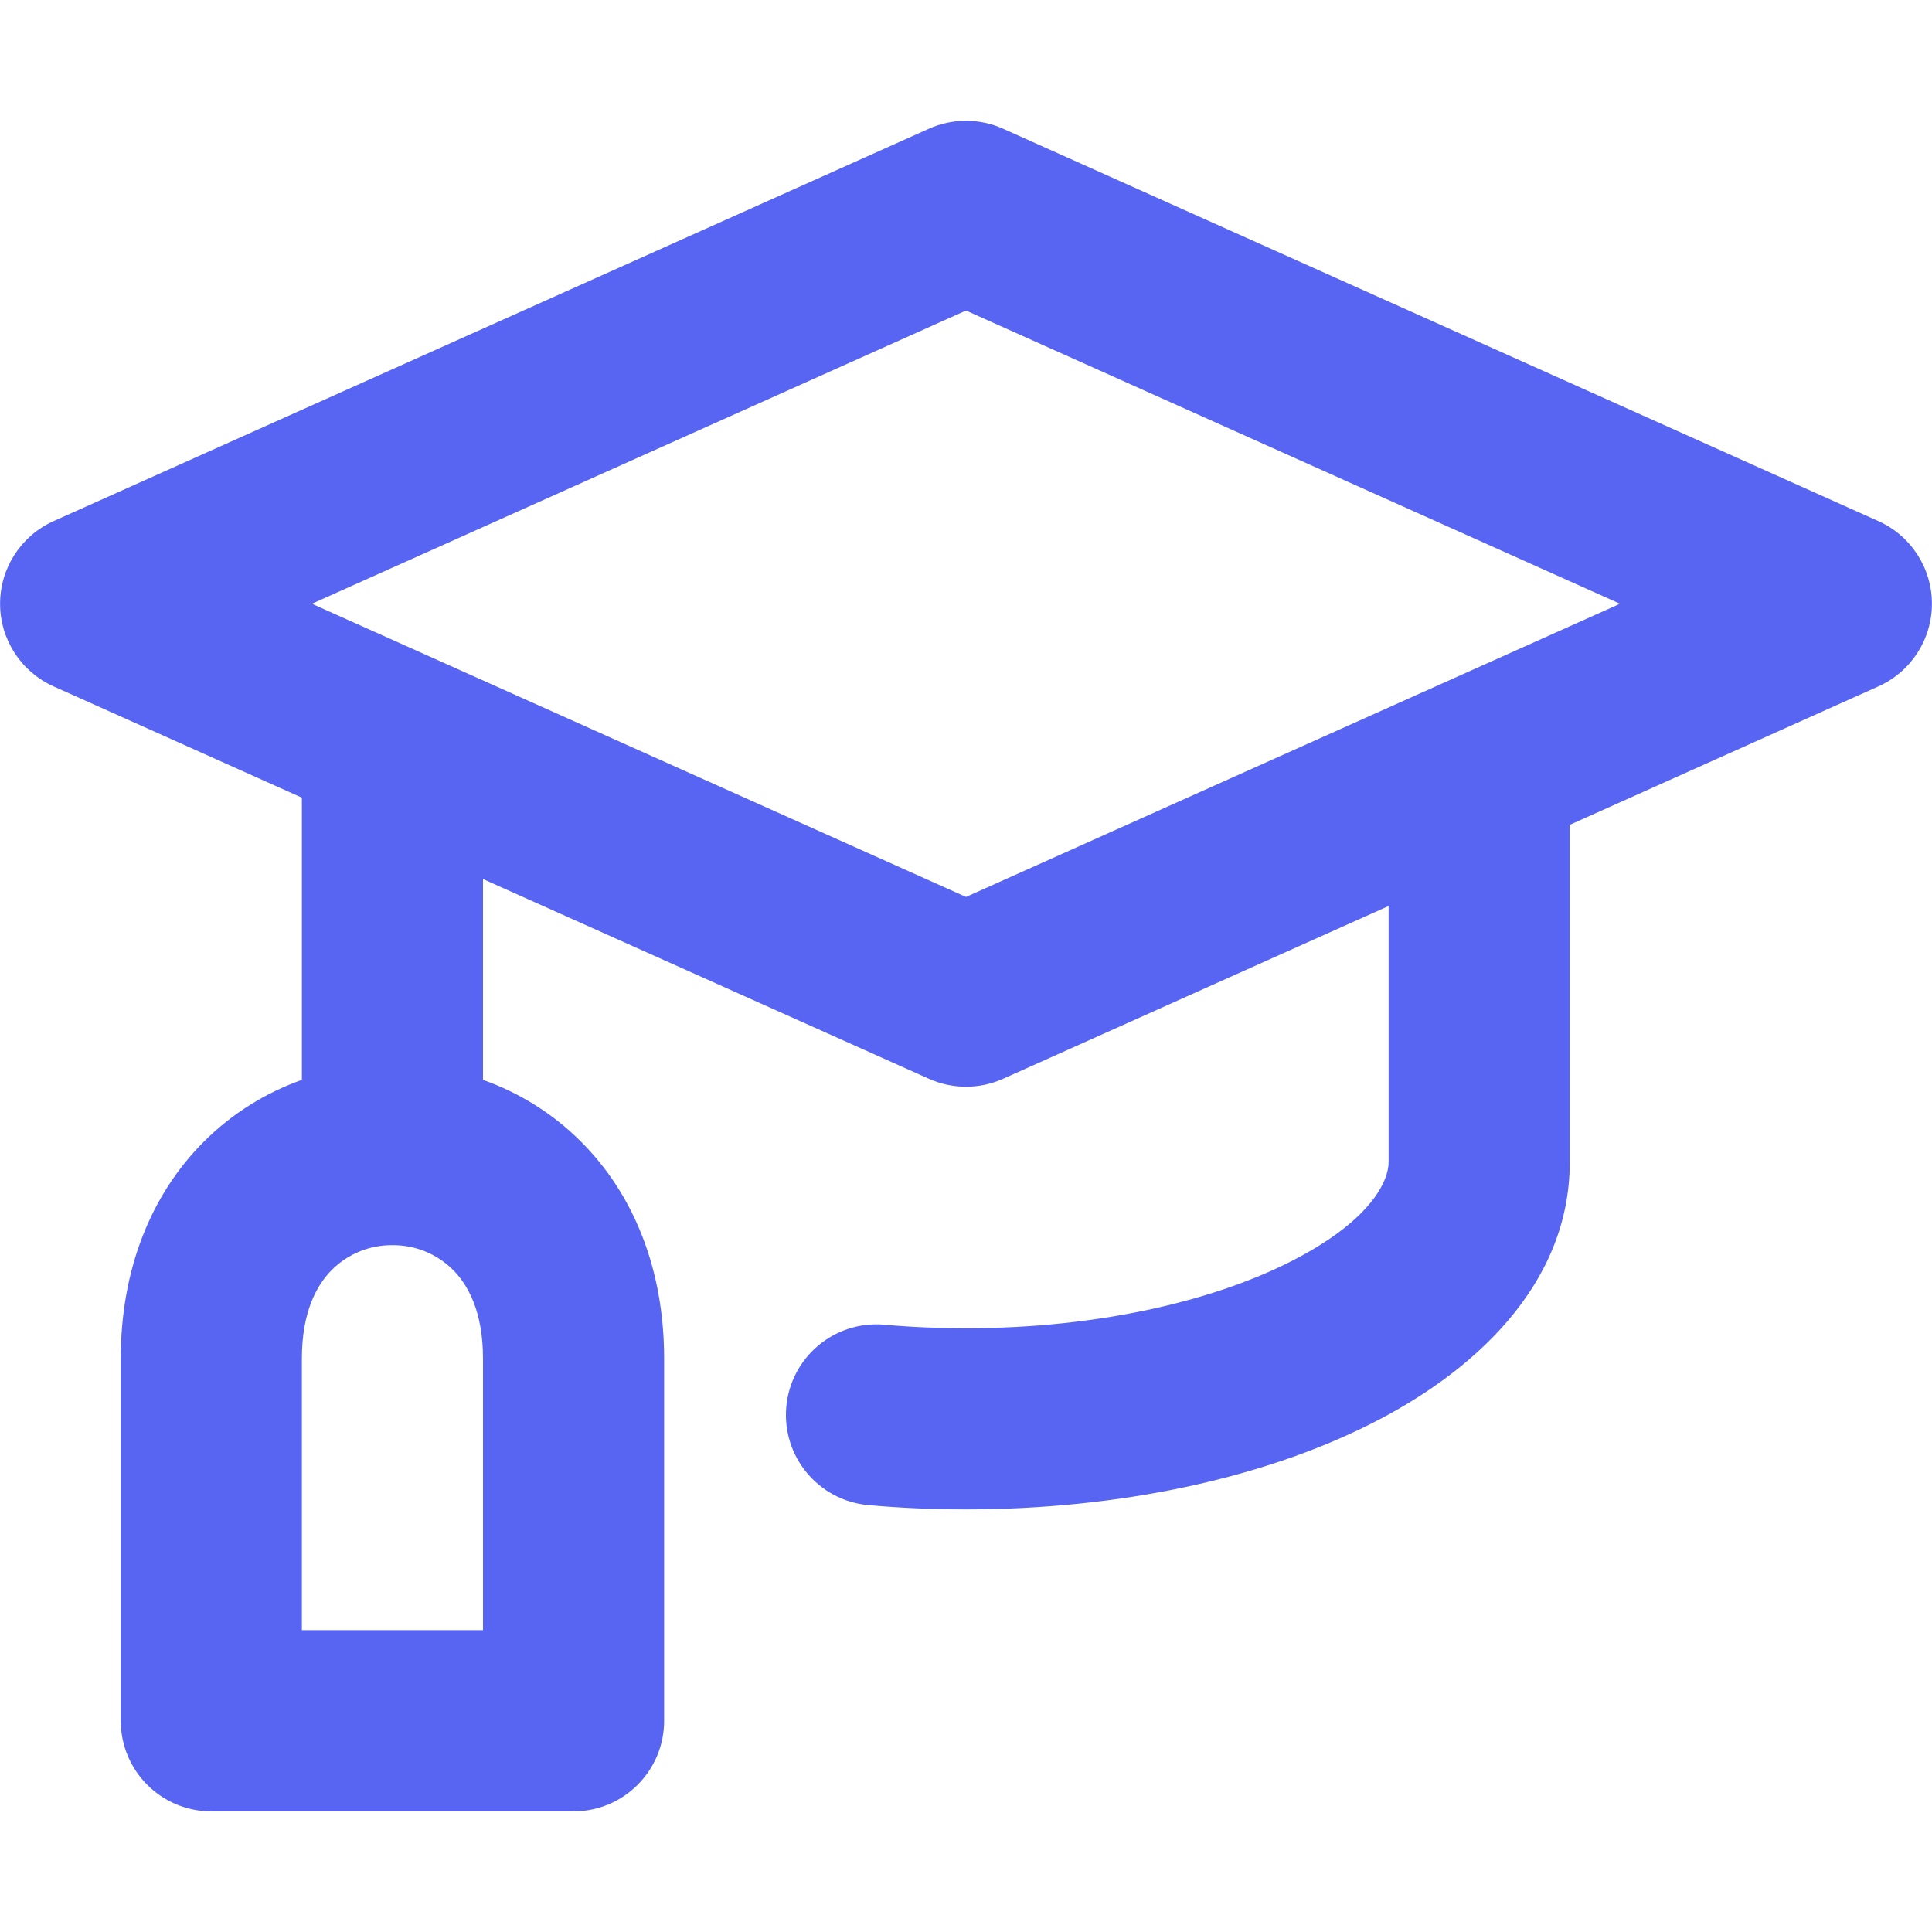
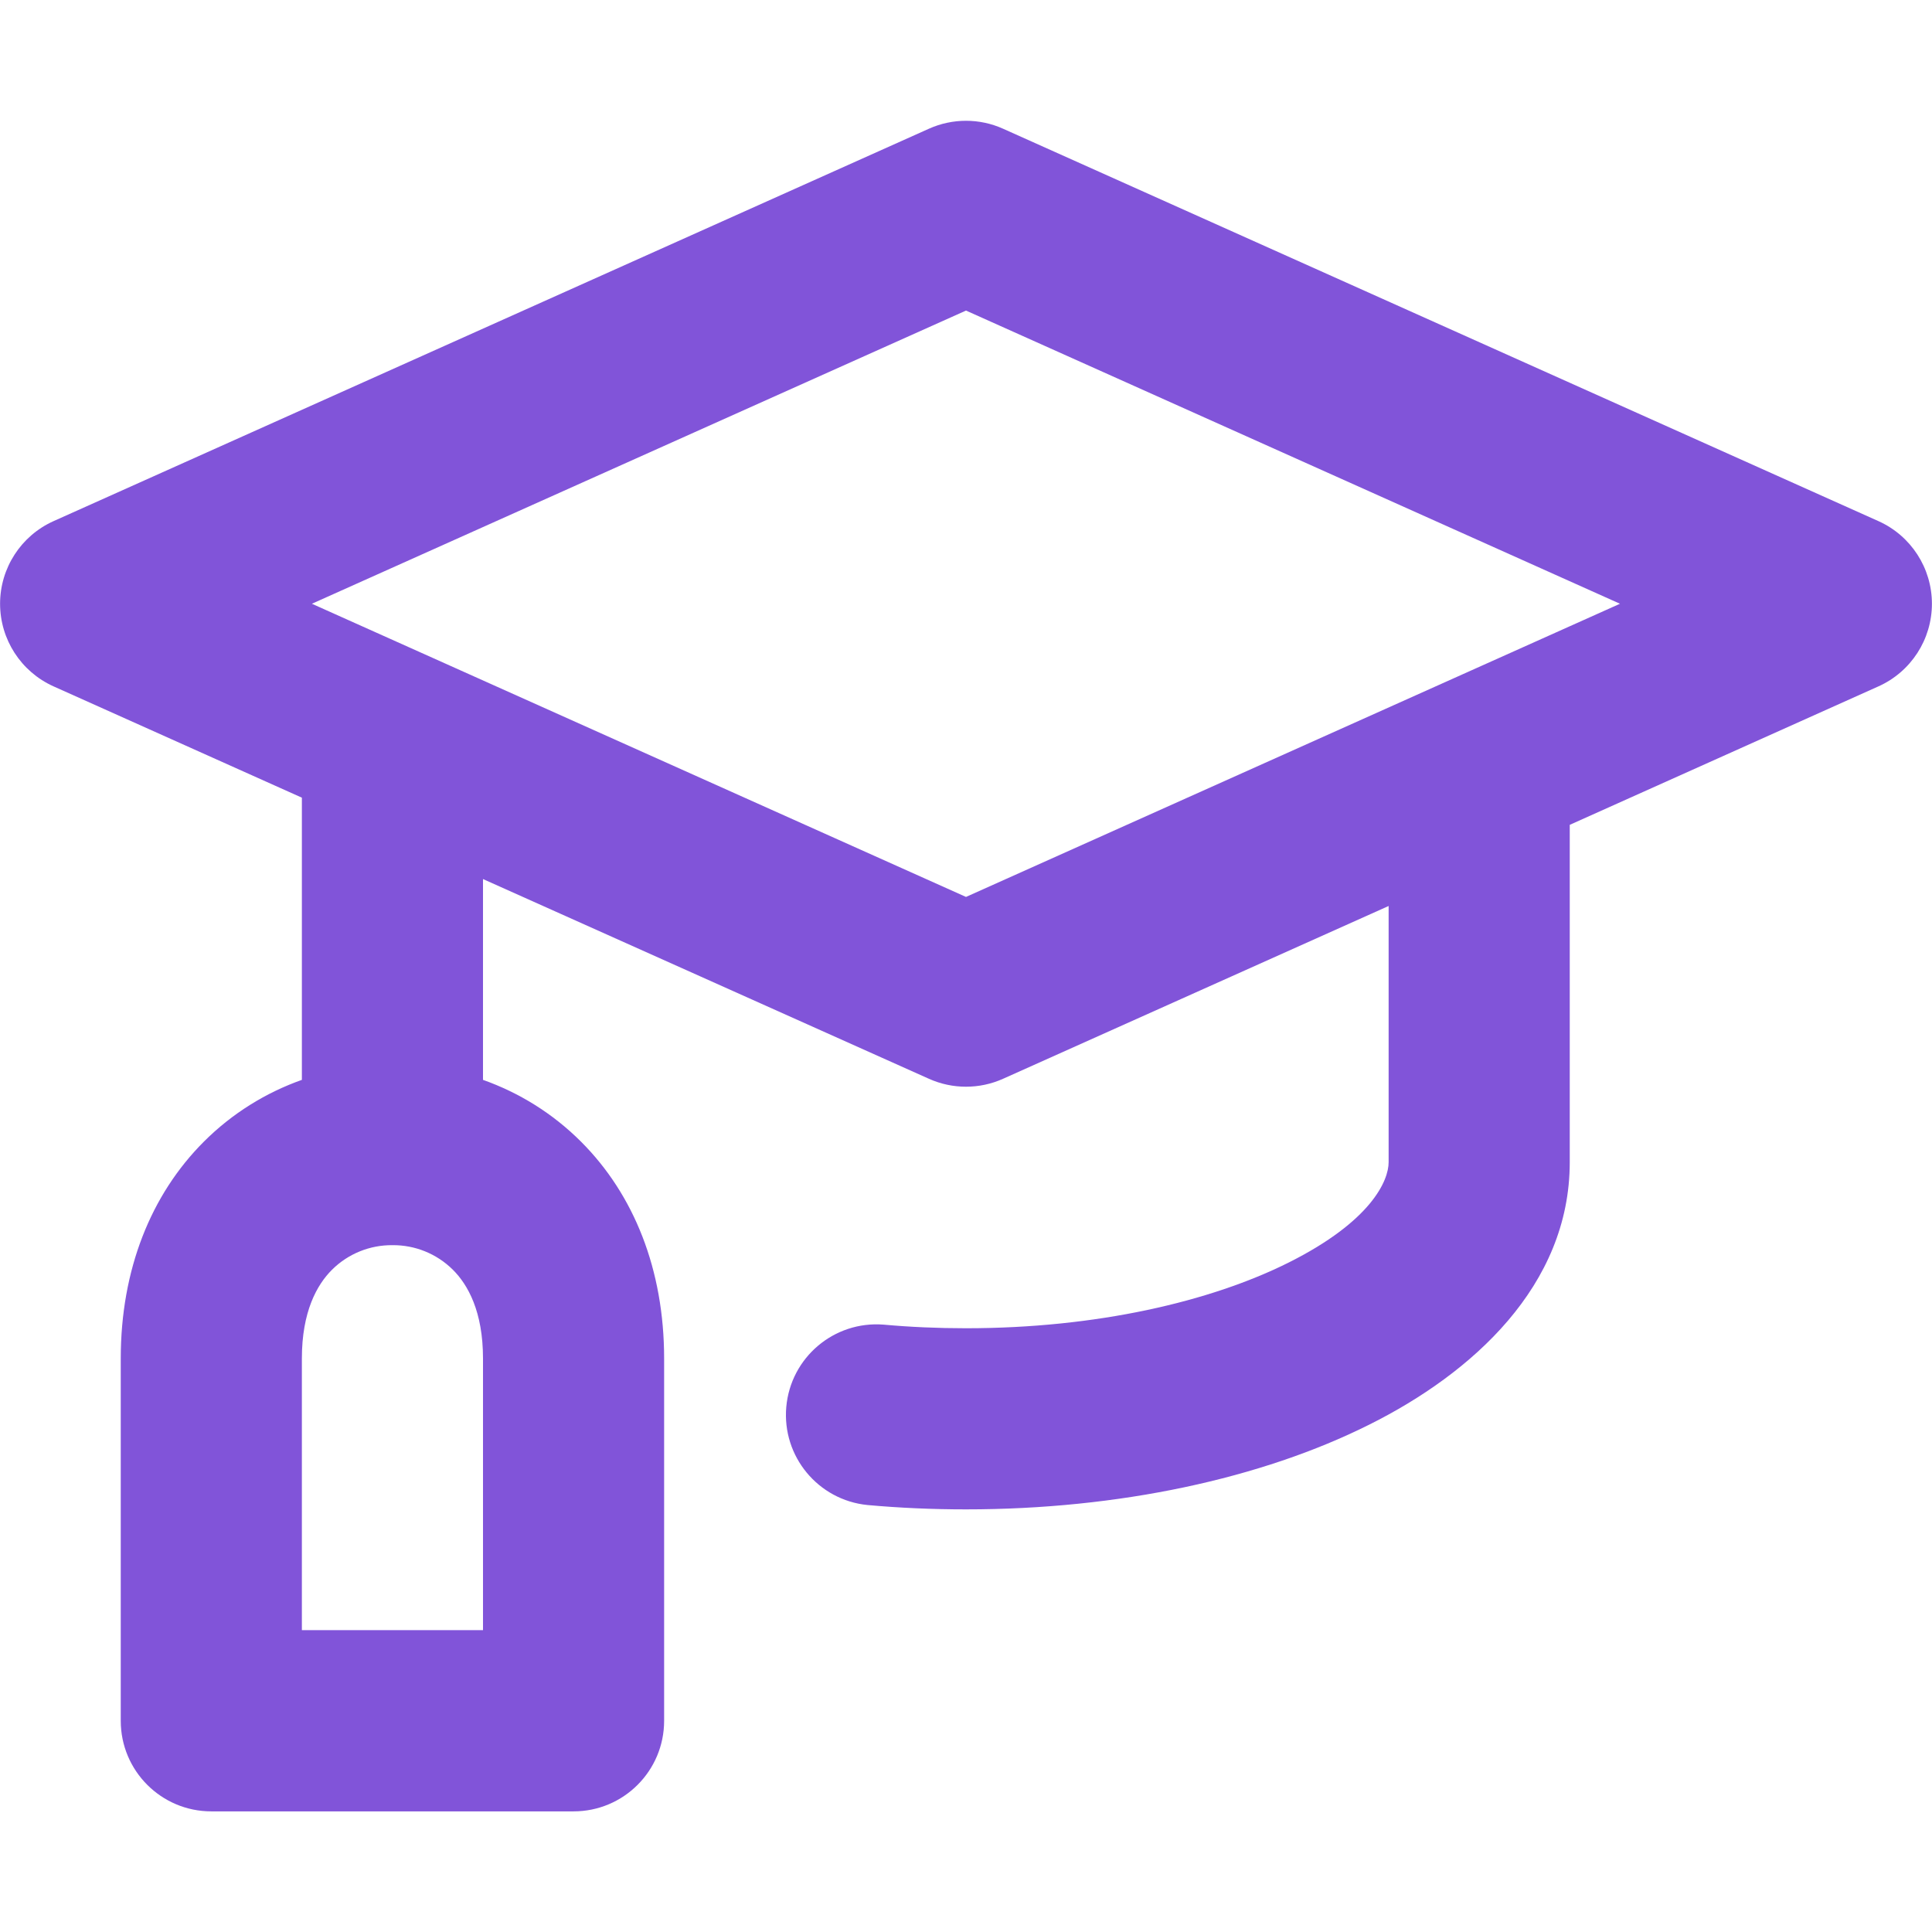
<svg xmlns="http://www.w3.org/2000/svg" width="1em" height="1em" viewBox="0 0 16 16">
-   <path fill="#5865F2" d="M7.693 1.066a.75.75 0 0 1 .614 0l7.25 3.25a.75.75 0 0 1 0 1.368L13 6.831v2.794c0 1.024-.81 1.749-1.66 2.173c-.893.447-2.075.702-3.34.702q-.417 0-.816-.036a.75.75 0 0 1 .133-1.494Q7.649 11 8 11c1.082 0 2.025-.221 2.67-.543c.69-.345.83-.682.83-.832V7.503L8.307 8.934a.75.75 0 0 1-.614 0L4 7.28v1.663c.296.105.575.275.812.512c.438.438.688 1.059.688 1.796v3a.75.75 0 0 1-.75.75h-3a.75.75 0 0 1-.75-.75v-3c0-.737.25-1.358.688-1.796c.237-.237.516-.407.812-.512V6.606L.443 5.684a.75.75 0 0 1 0-1.368ZM2.583 5L8 7.428L13.416 5L8 2.572ZM2.5 11.25v2.25H4v-2.25c0-.388-.125-.611-.25-.735a.7.7 0 0 0-.5-.203a.7.7 0 0 0-.5.203c-.125.124-.25.347-.25.735" />
+   <path fill="#8154d9" d="M7.693 1.066a.75.75 0 0 1 .614 0l7.25 3.25a.75.75 0 0 1 0 1.368L13 6.831v2.794c0 1.024-.81 1.749-1.66 2.173c-.893.447-2.075.702-3.34.702q-.417 0-.816-.036a.75.75 0 0 1 .133-1.494Q7.649 11 8 11c1.082 0 2.025-.221 2.67-.543c.69-.345.83-.682.83-.832V7.503L8.307 8.934a.75.75 0 0 1-.614 0L4 7.28v1.663c.296.105.575.275.812.512c.438.438.688 1.059.688 1.796v3a.75.75 0 0 1-.75.75h-3a.75.75 0 0 1-.75-.75v-3c0-.737.25-1.358.688-1.796c.237-.237.516-.407.812-.512V6.606L.443 5.684a.75.75 0 0 1 0-1.368ZM2.583 5L8 7.428L13.416 5L8 2.572ZM2.5 11.25v2.25H4v-2.25c0-.388-.125-.611-.25-.735a.7.7 0 0 0-.5-.203a.7.7 0 0 0-.5.203c-.125.124-.25.347-.25.735" />
</svg>
